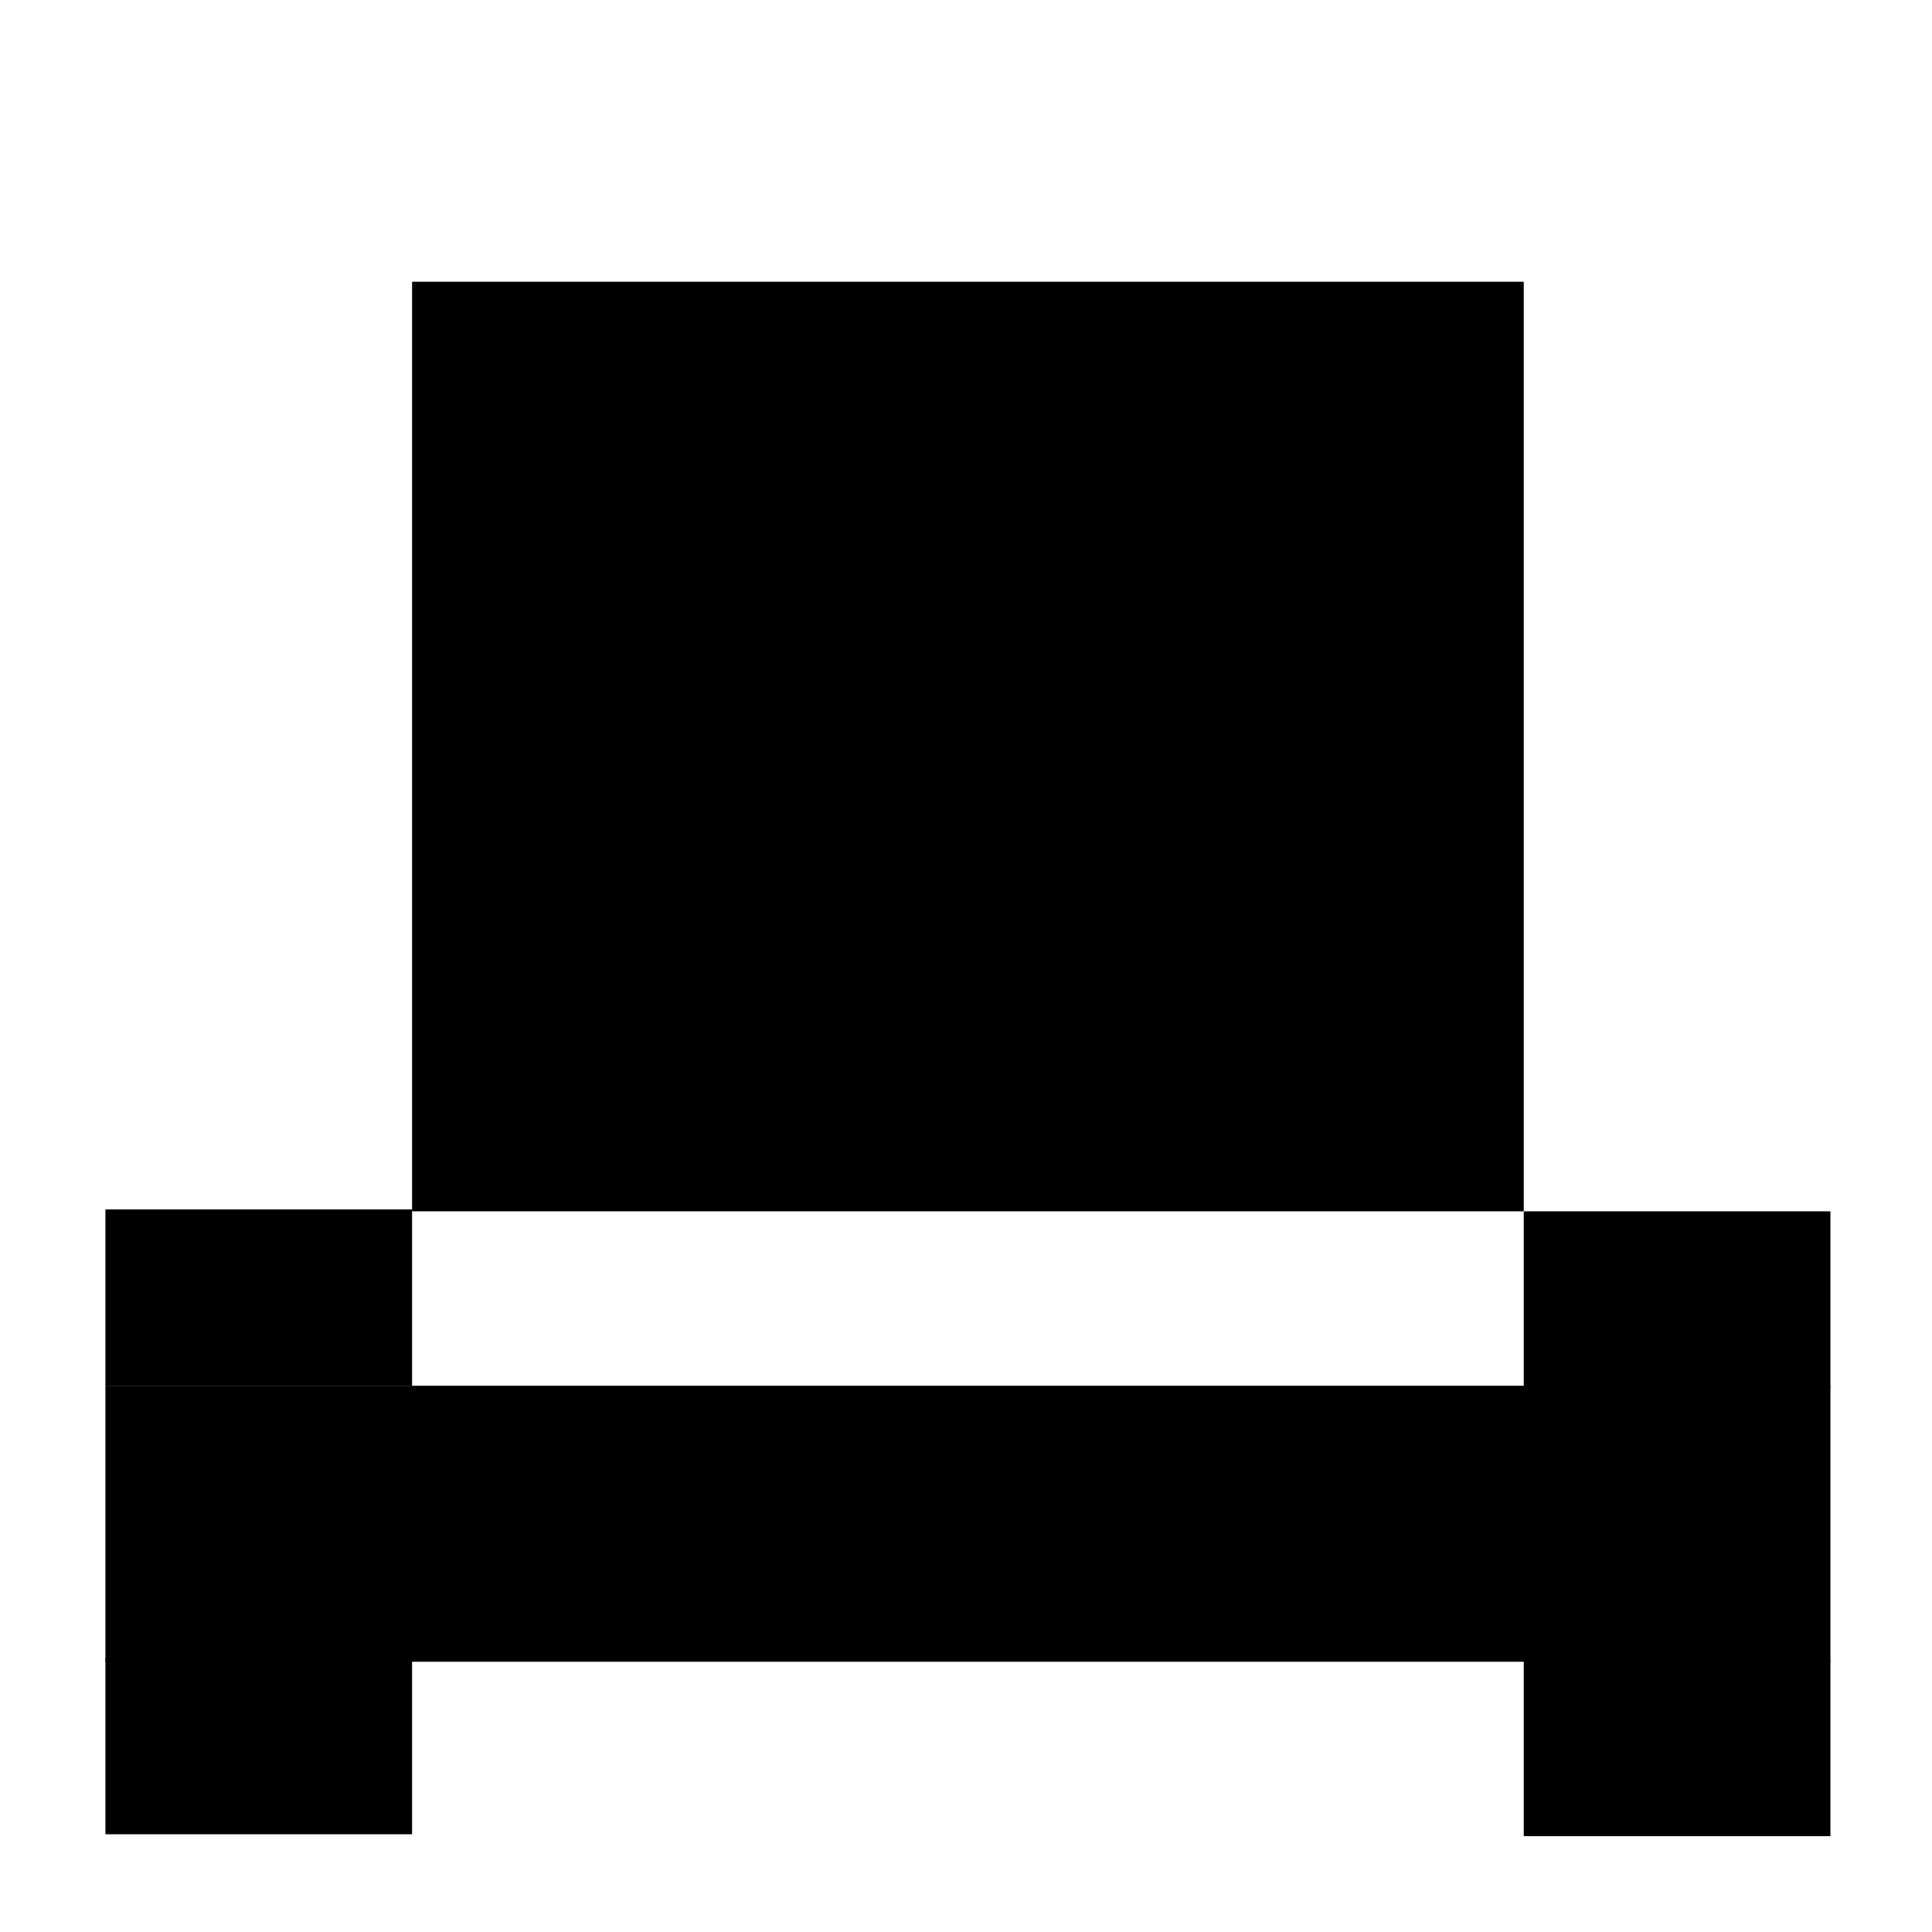
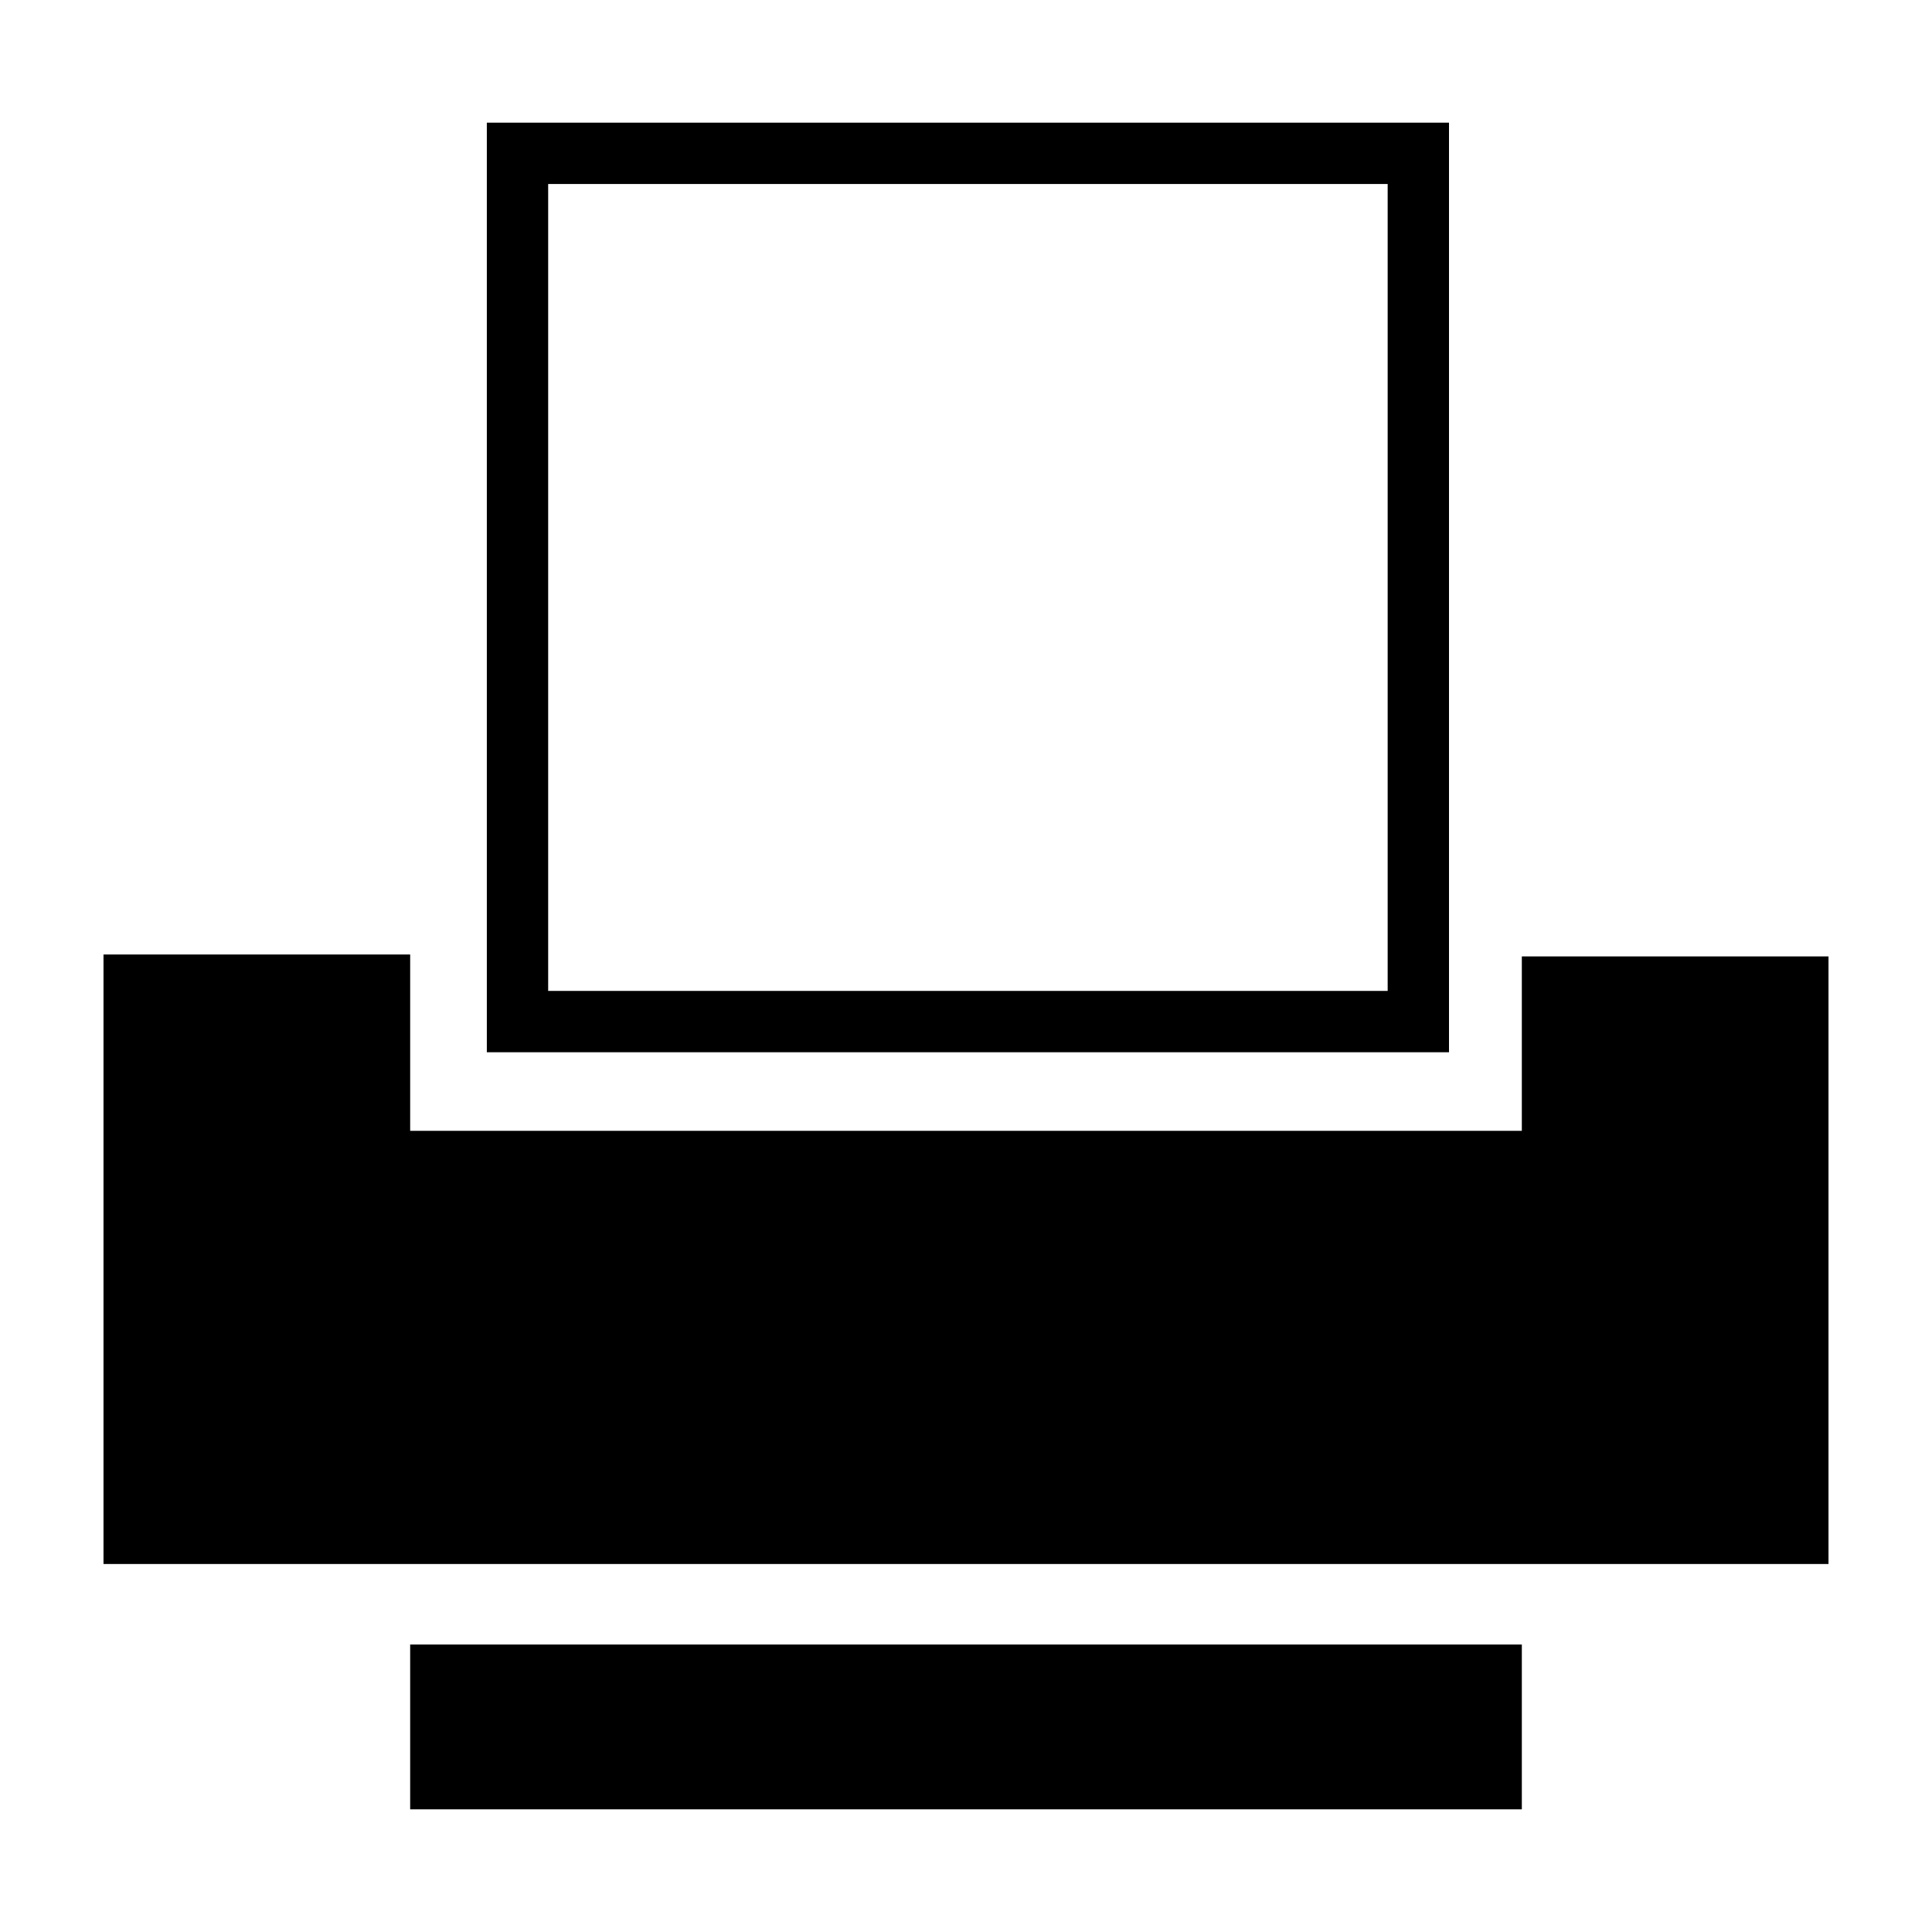
<svg xmlns="http://www.w3.org/2000/svg" version="1.1" id="Layer_1" x="0px" y="0px" width="504px" height="504px" viewBox="0 0 504 504" enable-background="new 0 0 504 504" xml:space="preserve">
-   <rect x="27.5" y="361.5" width="450" height="72" />
-   <rect x="27.5" y="315.5" width="80" height="46" />
-   <rect x="397.5" y="316" width="80" height="46" />
-   <rect x="27.5" y="432.5" width="80" height="46" />
-   <rect x="397.5" y="433" width="80" height="46" />
-   <rect x="107.5" y="73.5" width="290" height="242.5" />
+   <g>
+     <polygon points="397,249.5 397,295 107,295 107,249 27,249 27,295 27,408 477,408 477,295.5 477,295 477,249.5  " />
+     <path d="M378,32H127v242.5h251V32z M362,258.5H143V48h219V258.5z" />
+     <rect x="107" y="429" width="290" height="43" />
+   </g>
</svg>
